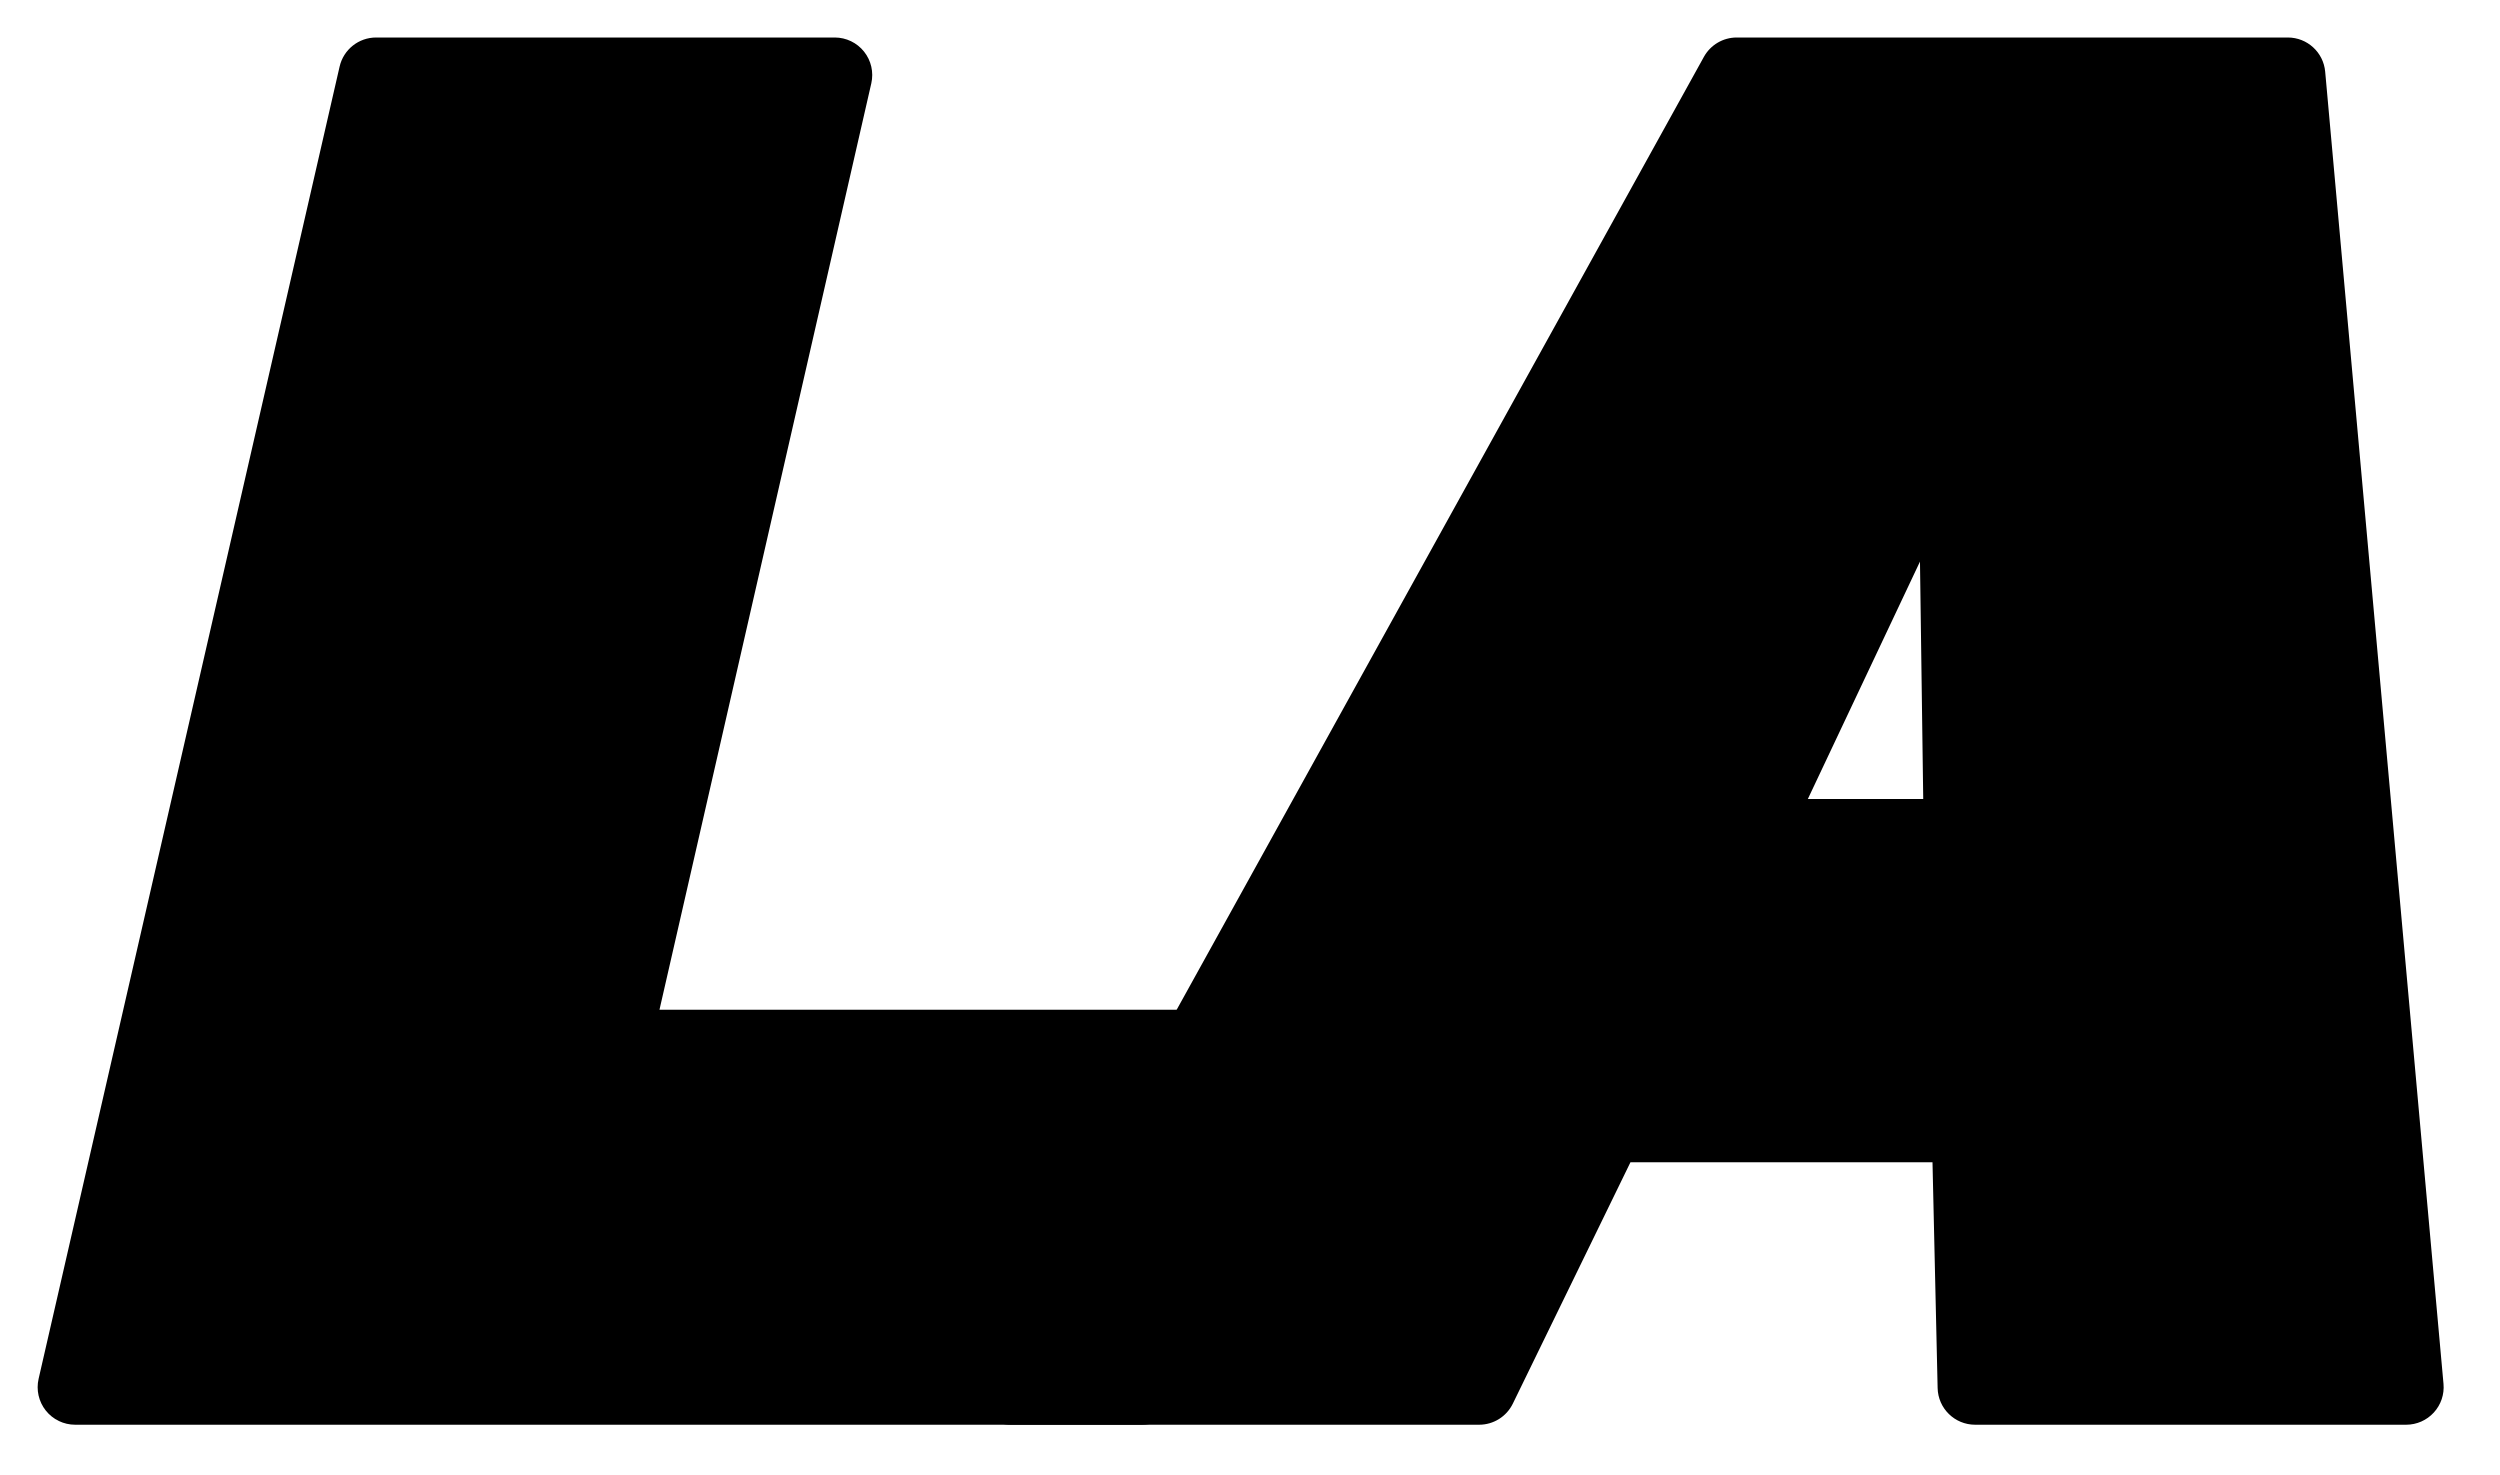
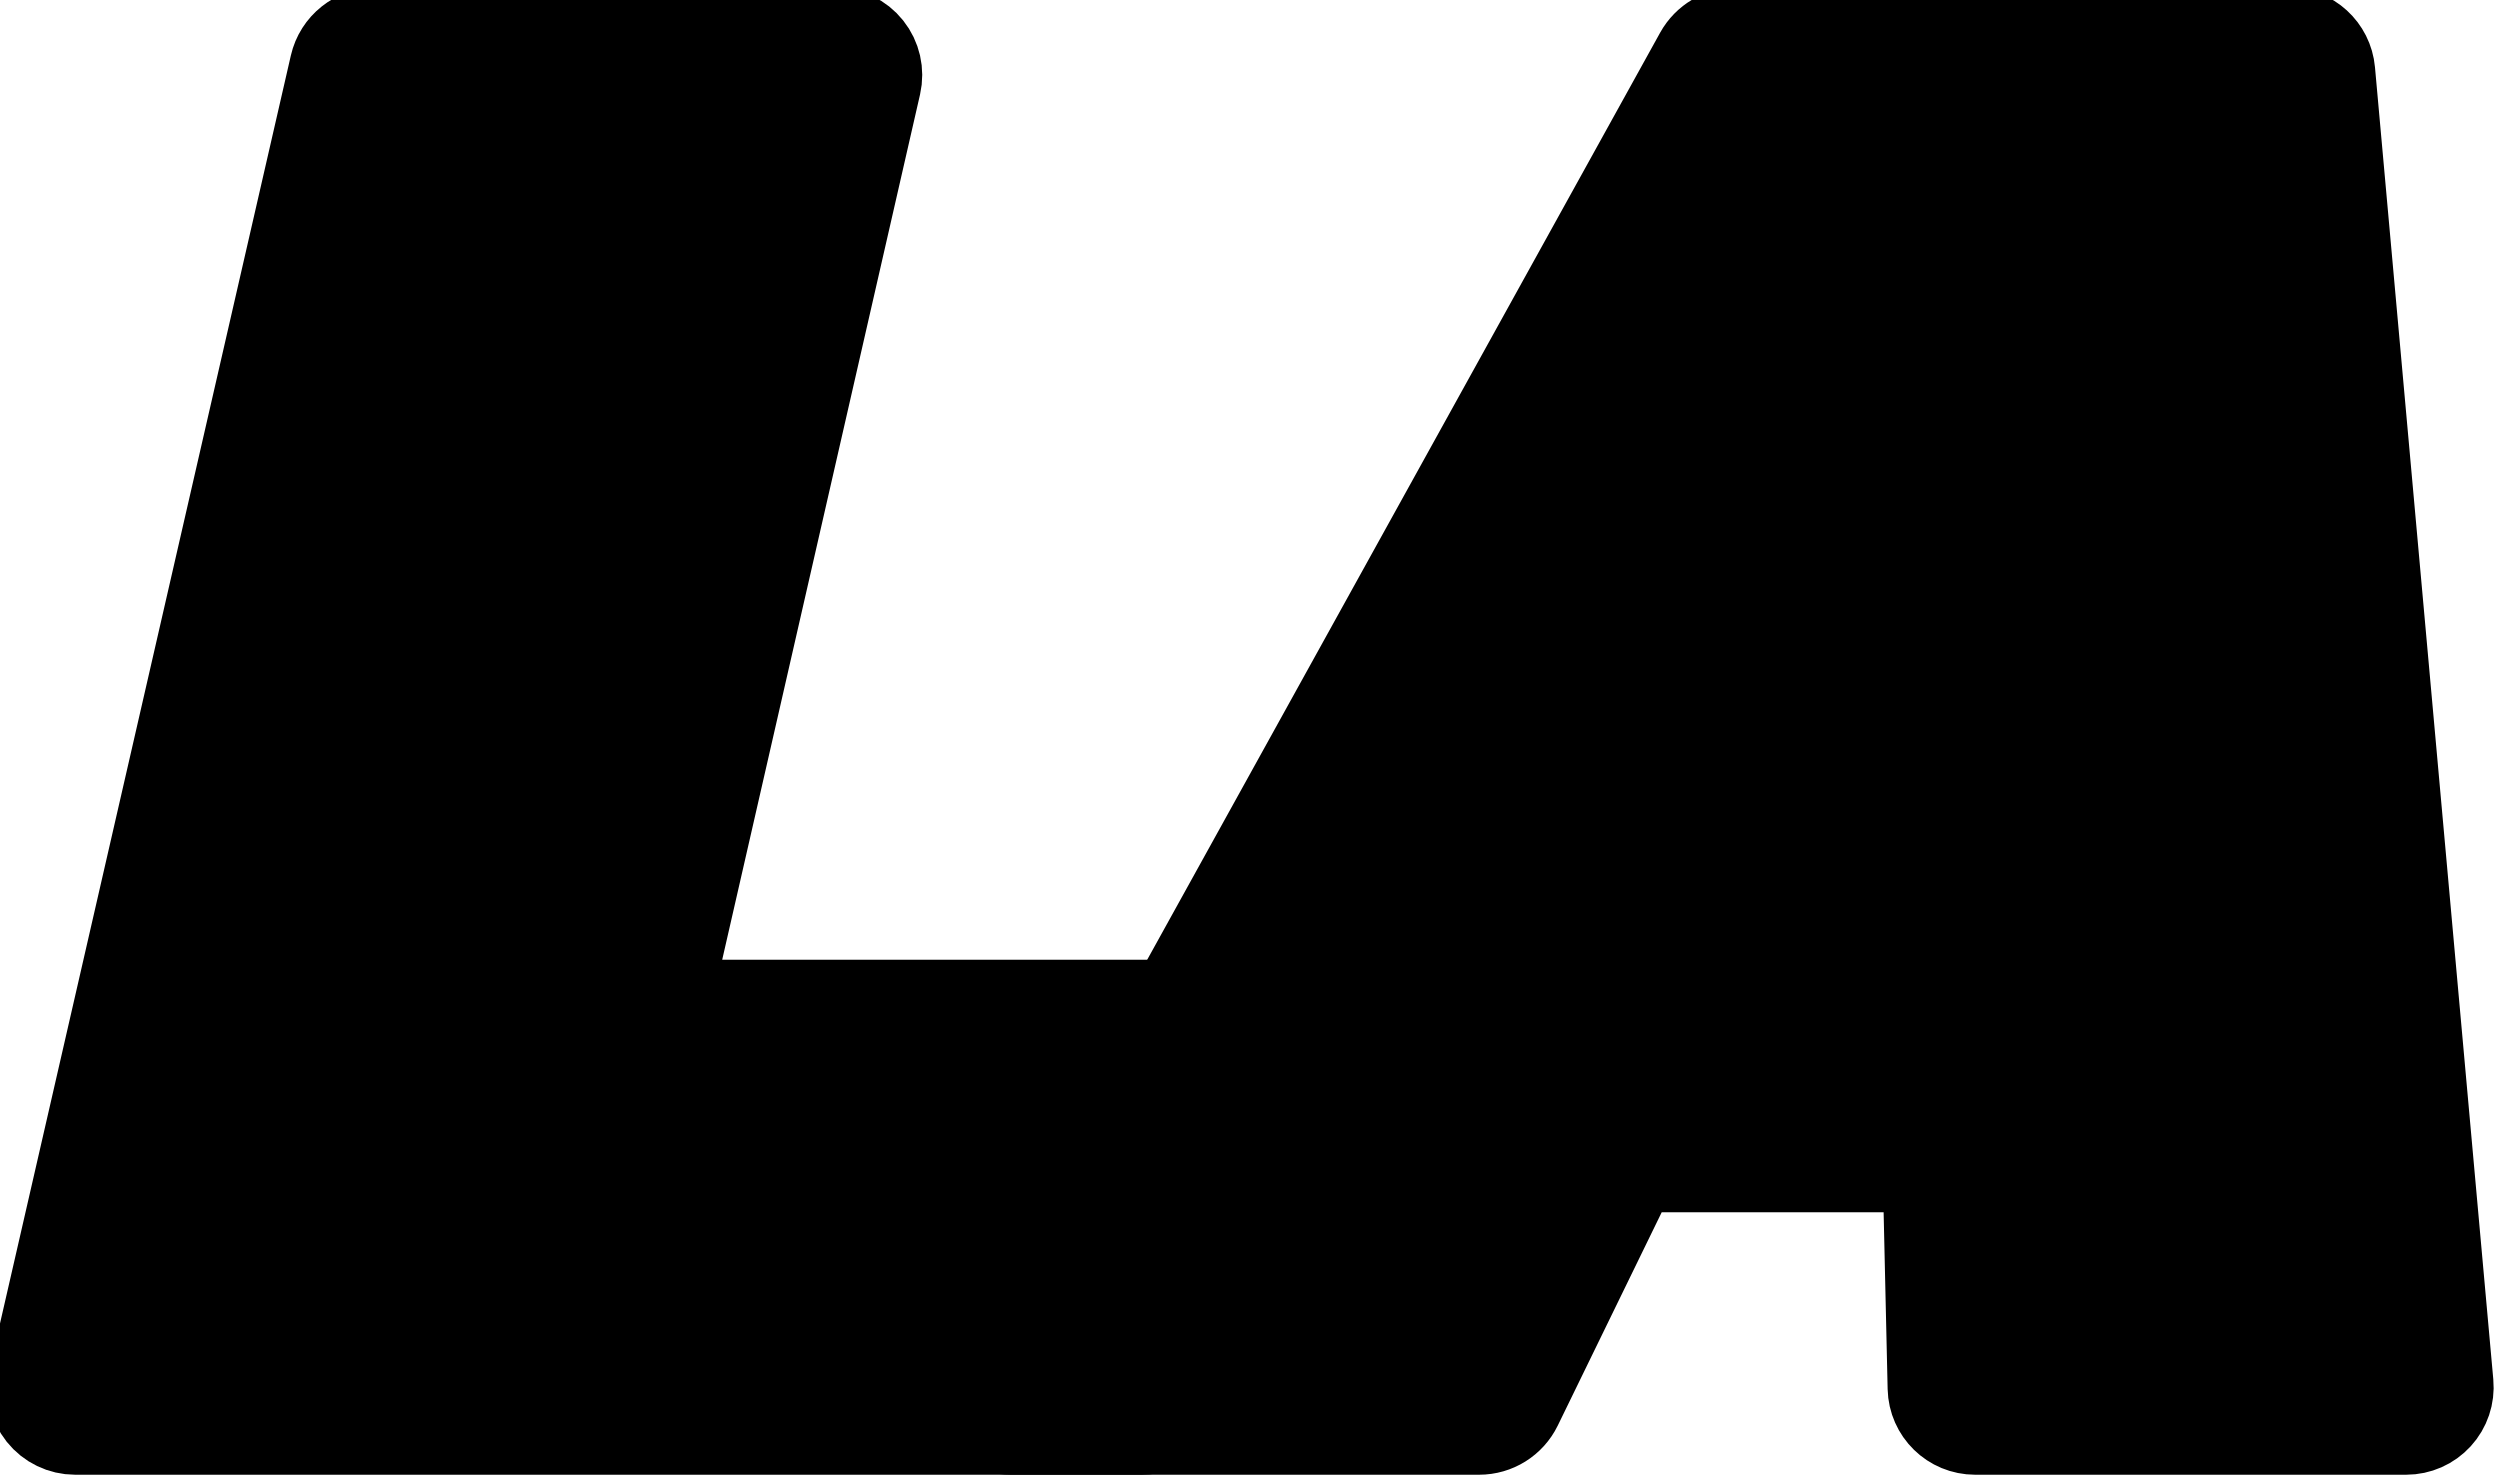
<svg xmlns="http://www.w3.org/2000/svg" width="100" height="59" viewBox="0 0 100 59" fill="none">
-   <path d="M39.115 54.762C38.858 55.227 38.865 55.793 39.135 56.25C39.405 56.708 39.896 56.989 40.428 56.989H59.165C59.739 56.989 60.262 56.662 60.513 56.146L65.218 46.491L77.3 46.491L77.505 55.522C77.523 56.337 78.189 56.989 79.005 56.989H96.246C96.668 56.989 97.069 56.812 97.353 56.501C97.638 56.19 97.778 55.774 97.74 55.354L93.007 2.866C92.937 2.092 92.289 1.5 91.513 1.5L69.469 1.5C68.923 1.5 68.421 1.796 68.156 2.274L39.115 54.762ZM72.314 31.959L76.799 22.464L76.929 31.959H72.314Z" fill="currentColor" stroke="color" strokeWidth="3" stroke-linejoin="round" />
-   <path d="M48.824 40.389H26.379L34.852 3.334C34.953 2.889 34.847 2.422 34.562 2.065C34.278 1.708 33.846 1.5 33.389 1.5L15.045 1.5C14.346 1.5 13.74 1.983 13.584 2.664L1.544 55.153C1.442 55.598 1.548 56.066 1.832 56.423C2.117 56.781 2.549 56.989 3.006 56.989L45.677 56.989C46.375 56.989 46.981 56.507 47.138 55.827L50.286 42.228C50.389 41.782 50.283 41.314 49.999 40.956C49.714 40.598 49.282 40.389 48.824 40.389Z" fill="currentColor" stroke="color" strokeWidth="3" stroke-linejoin="round" />
+   <path d="M39.115 54.762C38.858 55.227 38.865 55.793 39.135 56.25C39.405 56.708 39.896 56.989 40.428 56.989H59.165C59.739 56.989 60.262 56.662 60.513 56.146L65.218 46.491L77.3 46.491L77.505 55.522C77.523 56.337 78.189 56.989 79.005 56.989H96.246C96.668 56.989 97.069 56.812 97.353 56.501C97.638 56.19 97.778 55.774 97.74 55.354L93.007 2.866C92.937 2.092 92.289 1.5 91.513 1.5L69.469 1.5C68.923 1.5 68.421 1.796 68.156 2.274L39.115 54.762ZM72.314 31.959L76.799 22.464L76.929 31.959H72.314Z" fill="currentColor" stroke="currentColor" stroke-width="4" stroke-linejoin="round" />
+   <path d="M48.824 40.389H26.379L34.852 3.334C34.953 2.889 34.847 2.422 34.562 2.065C34.278 1.708 33.846 1.5 33.389 1.5L15.045 1.5C14.346 1.5 13.74 1.983 13.584 2.664L1.544 55.153C1.442 55.598 1.548 56.066 1.832 56.423C2.117 56.781 2.549 56.989 3.006 56.989L45.677 56.989C46.375 56.989 46.981 56.507 47.138 55.827L50.286 42.228C50.389 41.782 50.283 41.314 49.999 40.956C49.714 40.598 49.282 40.389 48.824 40.389Z" fill="currentColor" stroke="currentColor" stroke-width="4" stroke-linejoin="round" />
</svg>
